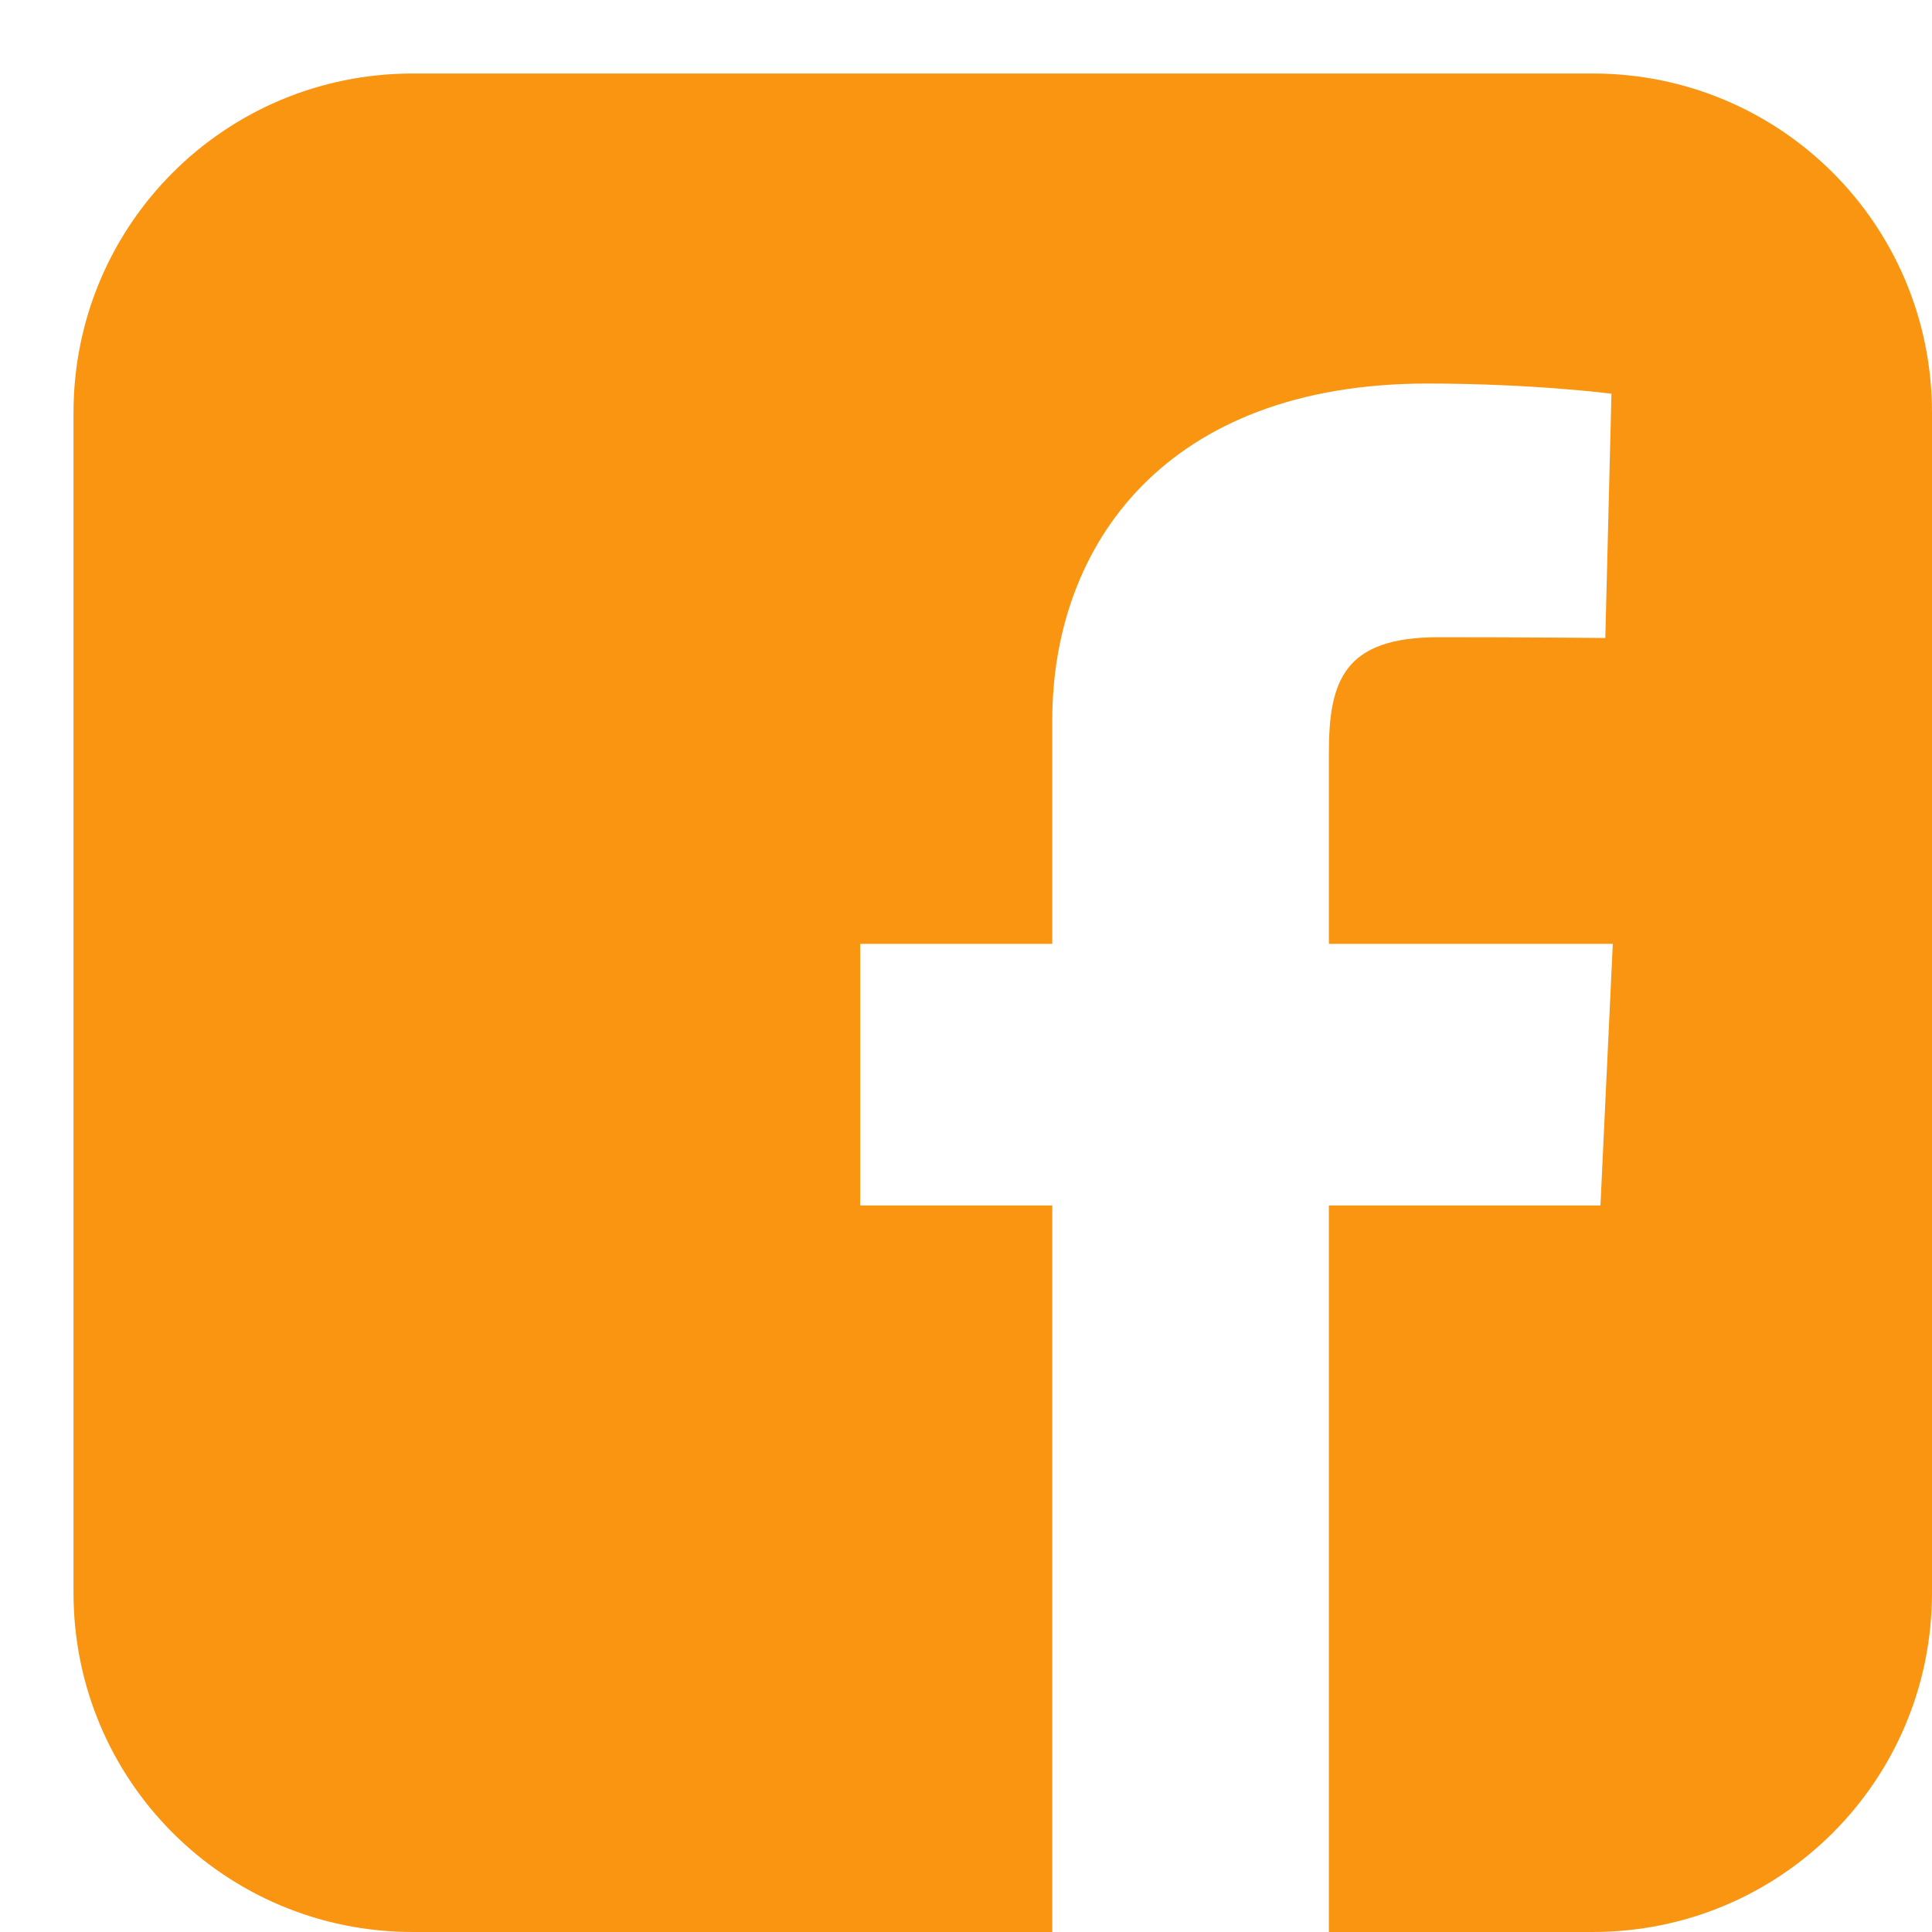
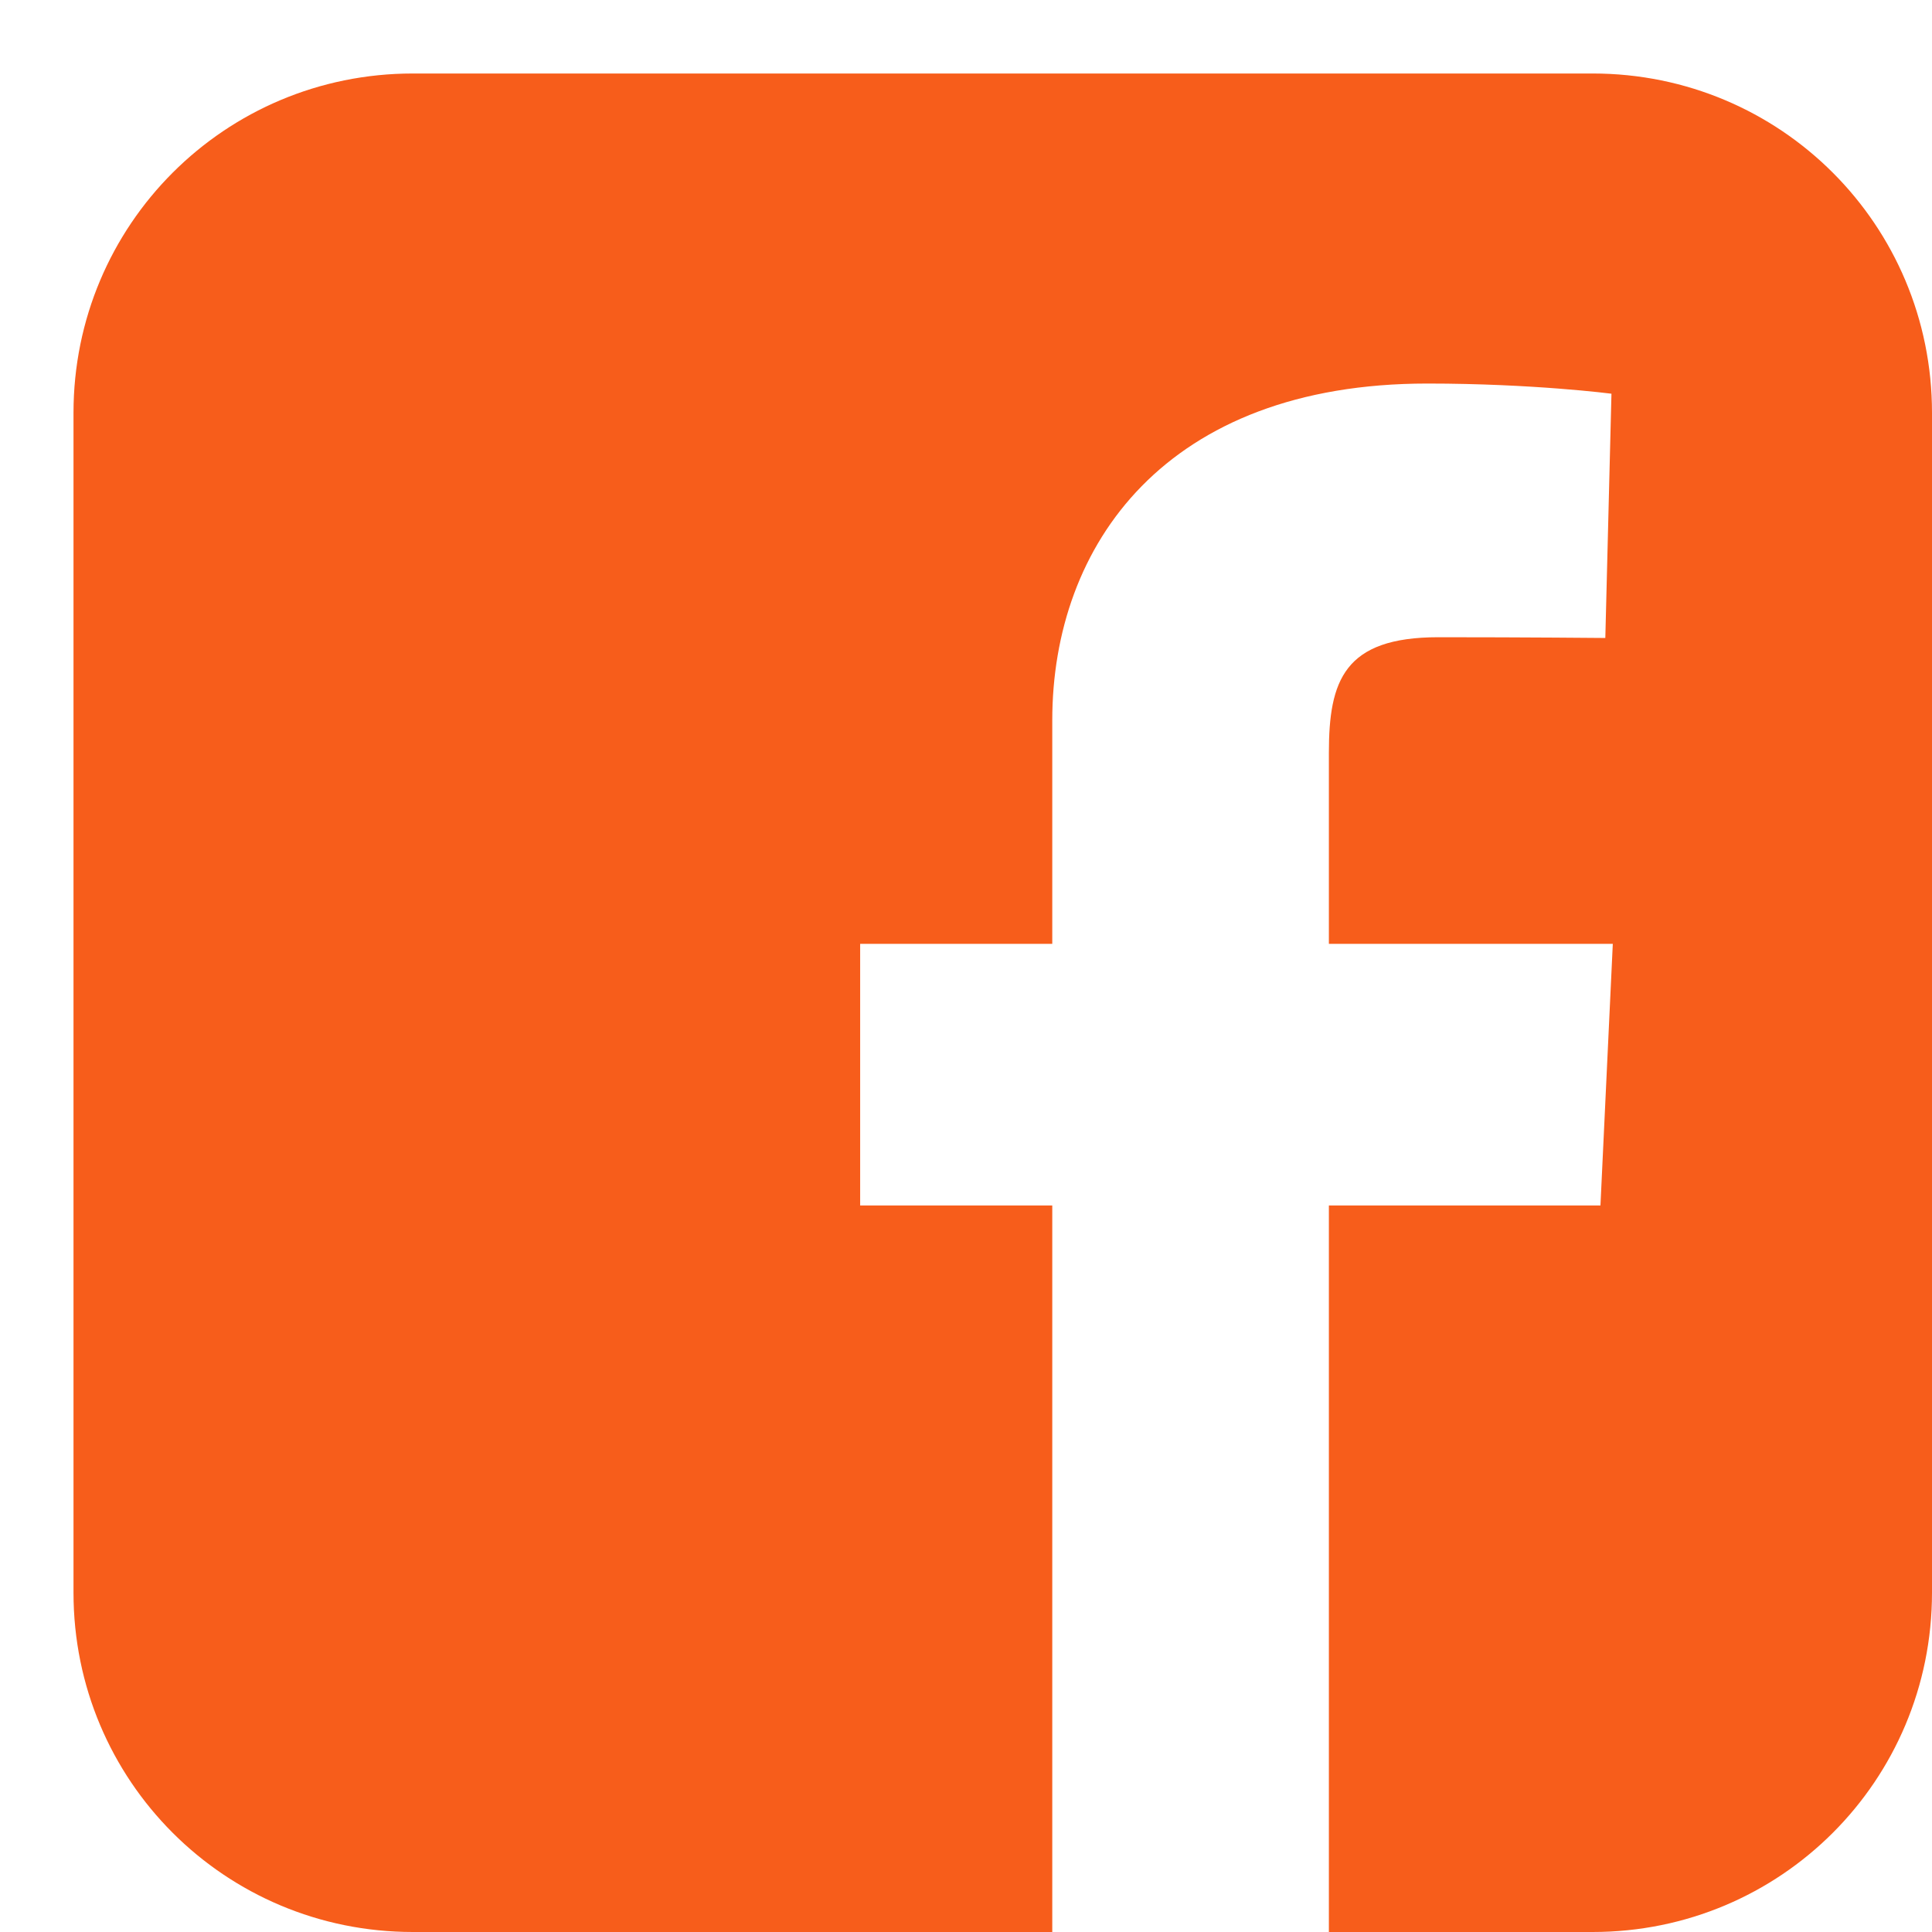
<svg xmlns="http://www.w3.org/2000/svg" width="23" height="23" viewBox="0 0 23 23" fill="none">
-   <path d="M4.915 0.875C2.677 0.875 0.875 2.677 0.875 4.915V18.96C0.875 21.198 2.677 23 4.915 23H12.527V14.351H10.24V11.236H12.527V8.576C12.527 6.486 13.879 4.566 16.992 4.566C18.252 4.566 19.184 4.687 19.184 4.687L19.111 7.595C19.111 7.595 18.16 7.586 17.123 7.586C16 7.586 15.82 8.104 15.82 8.962V11.236H19.2L19.053 14.351H15.82V23H18.96C21.198 23 23 21.198 23 18.96V4.915C23 2.677 21.198 0.875 18.96 0.875H4.915L4.915 0.875Z" fill="#FA9511" />
+   <path d="M4.915 0.875C2.677 0.875 0.875 2.677 0.875 4.915V18.96C0.875 21.198 2.677 23 4.915 23H12.527V14.351H10.24V11.236H12.527V8.576C12.527 6.486 13.879 4.566 16.992 4.566C18.252 4.566 19.184 4.687 19.184 4.687L19.111 7.595C19.111 7.595 18.16 7.586 17.123 7.586C16 7.586 15.82 8.104 15.82 8.962V11.236H19.2L19.053 14.351H15.82V23H18.96C21.198 23 23 21.198 23 18.96V4.915C23 2.677 21.198 0.875 18.96 0.875H4.915L4.915 0.875Z" fill="#F75D1B" />
</svg>
